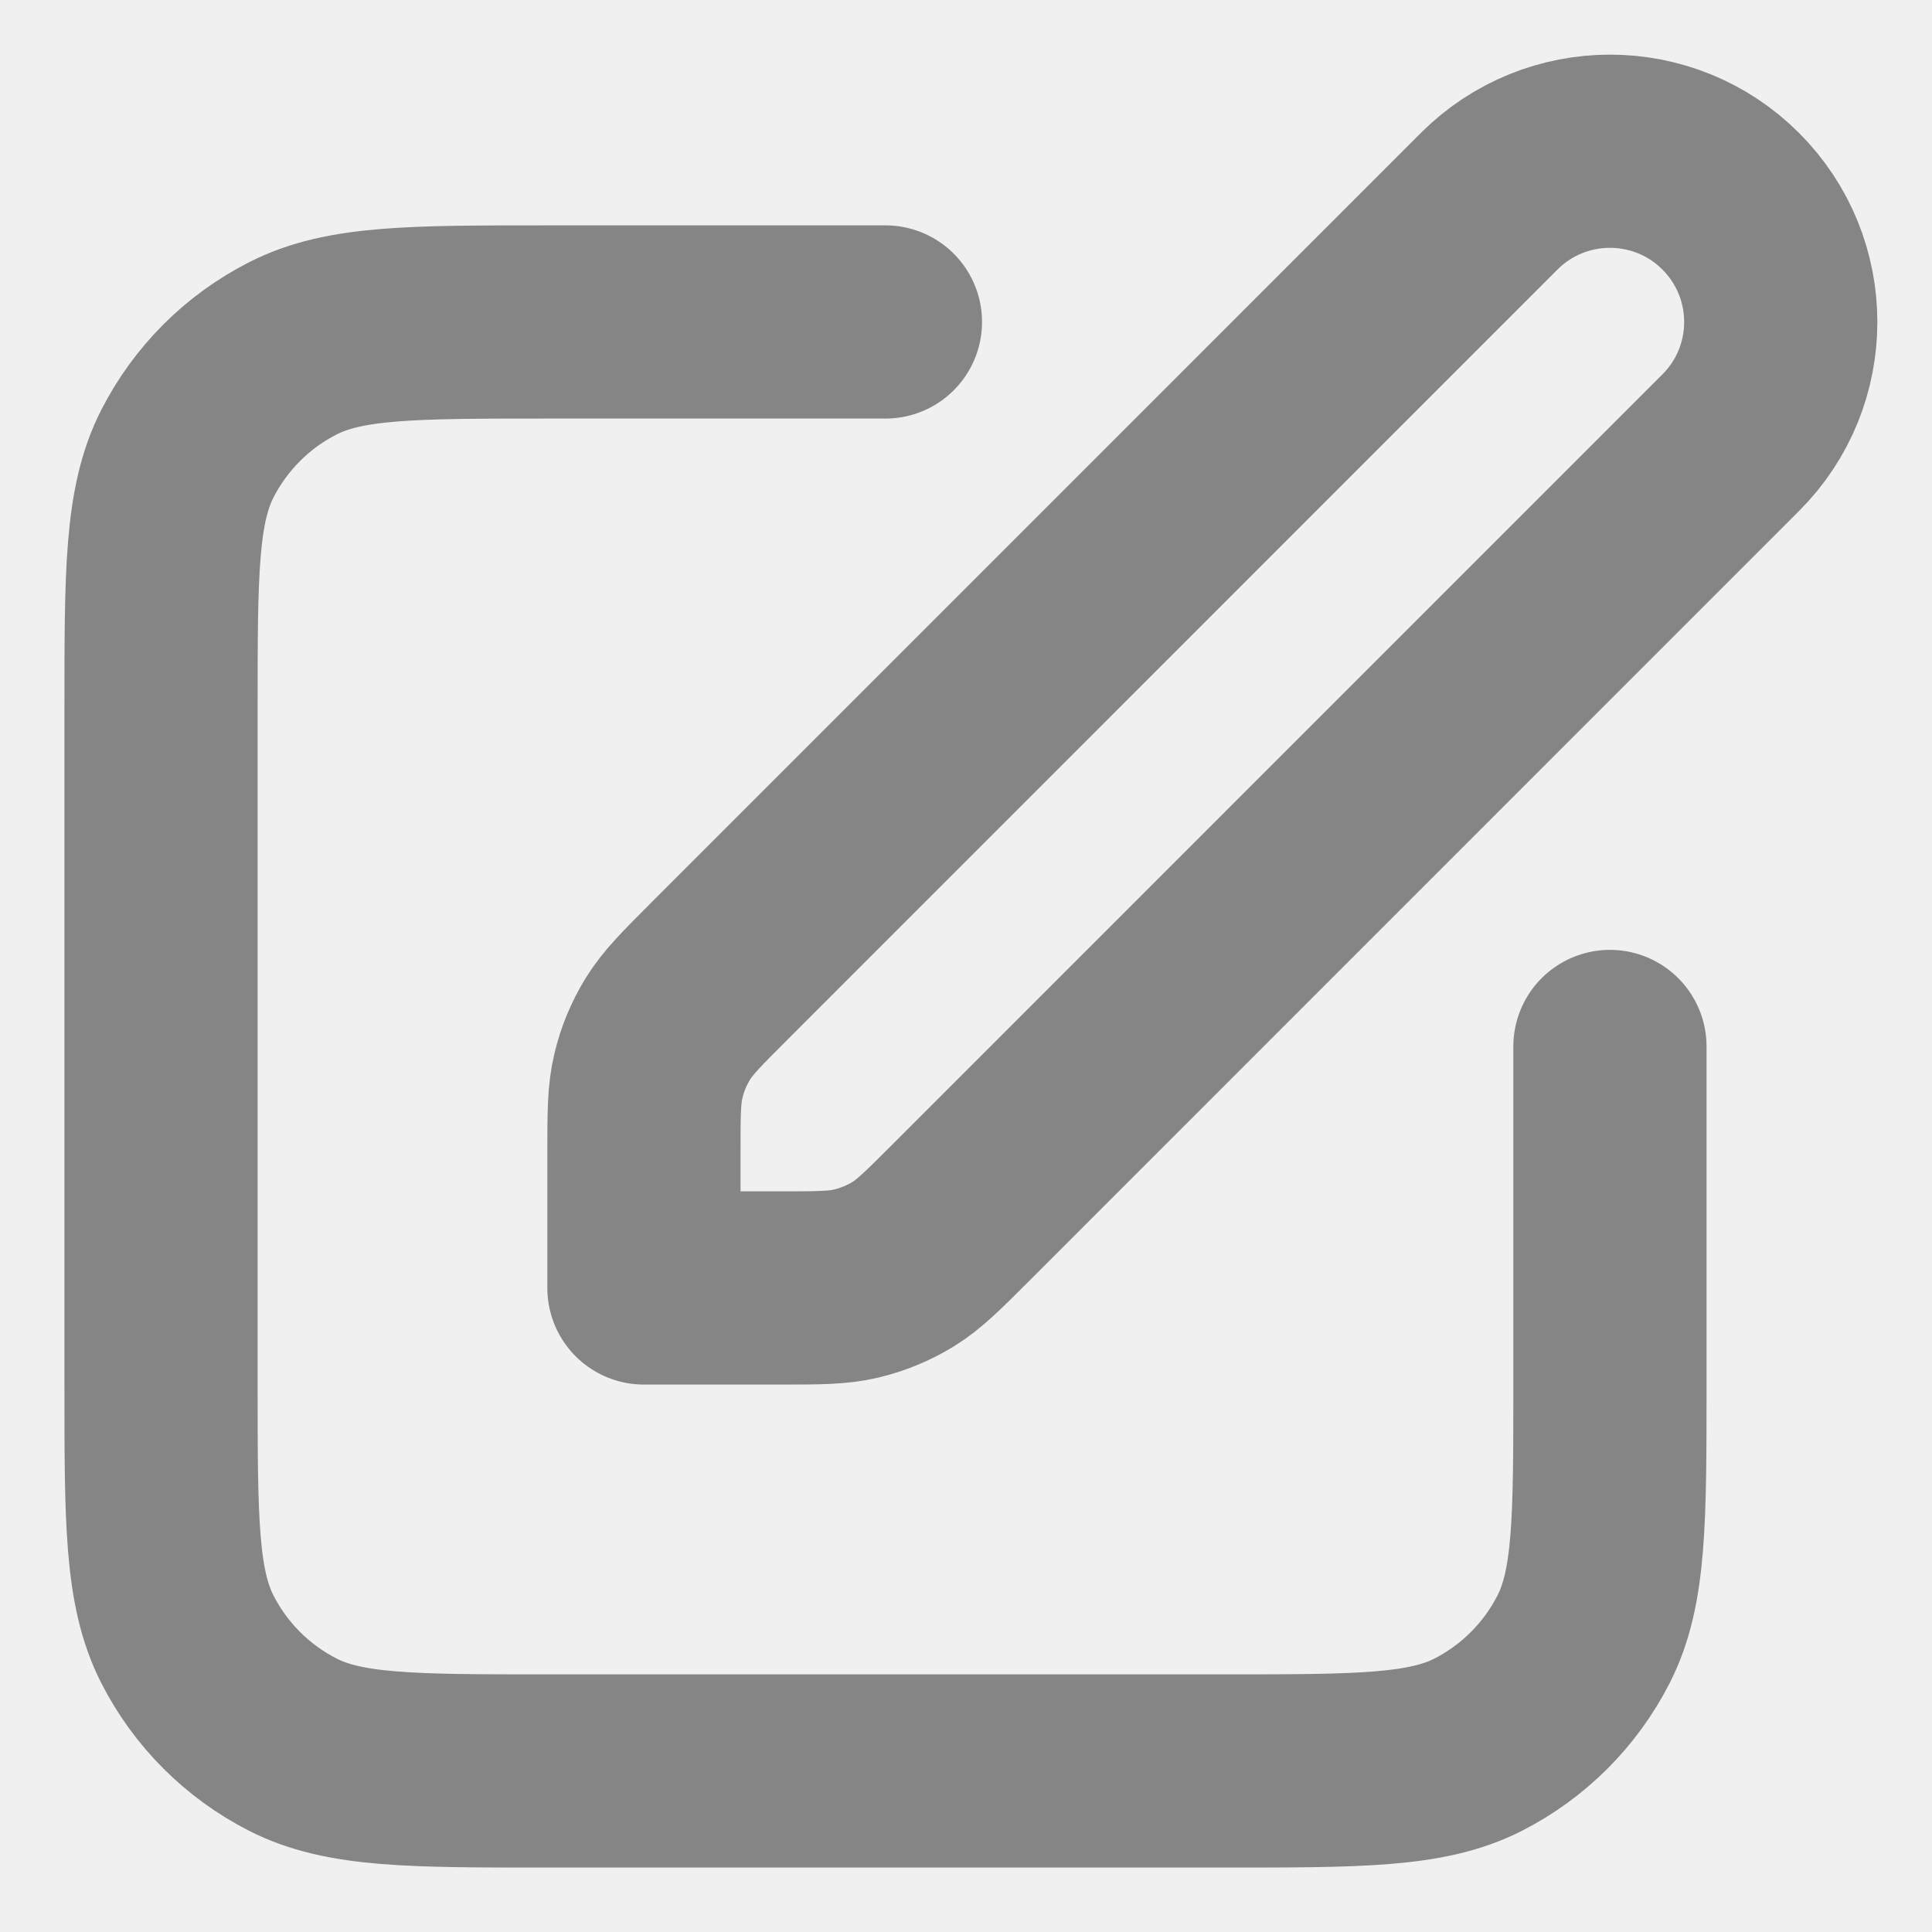
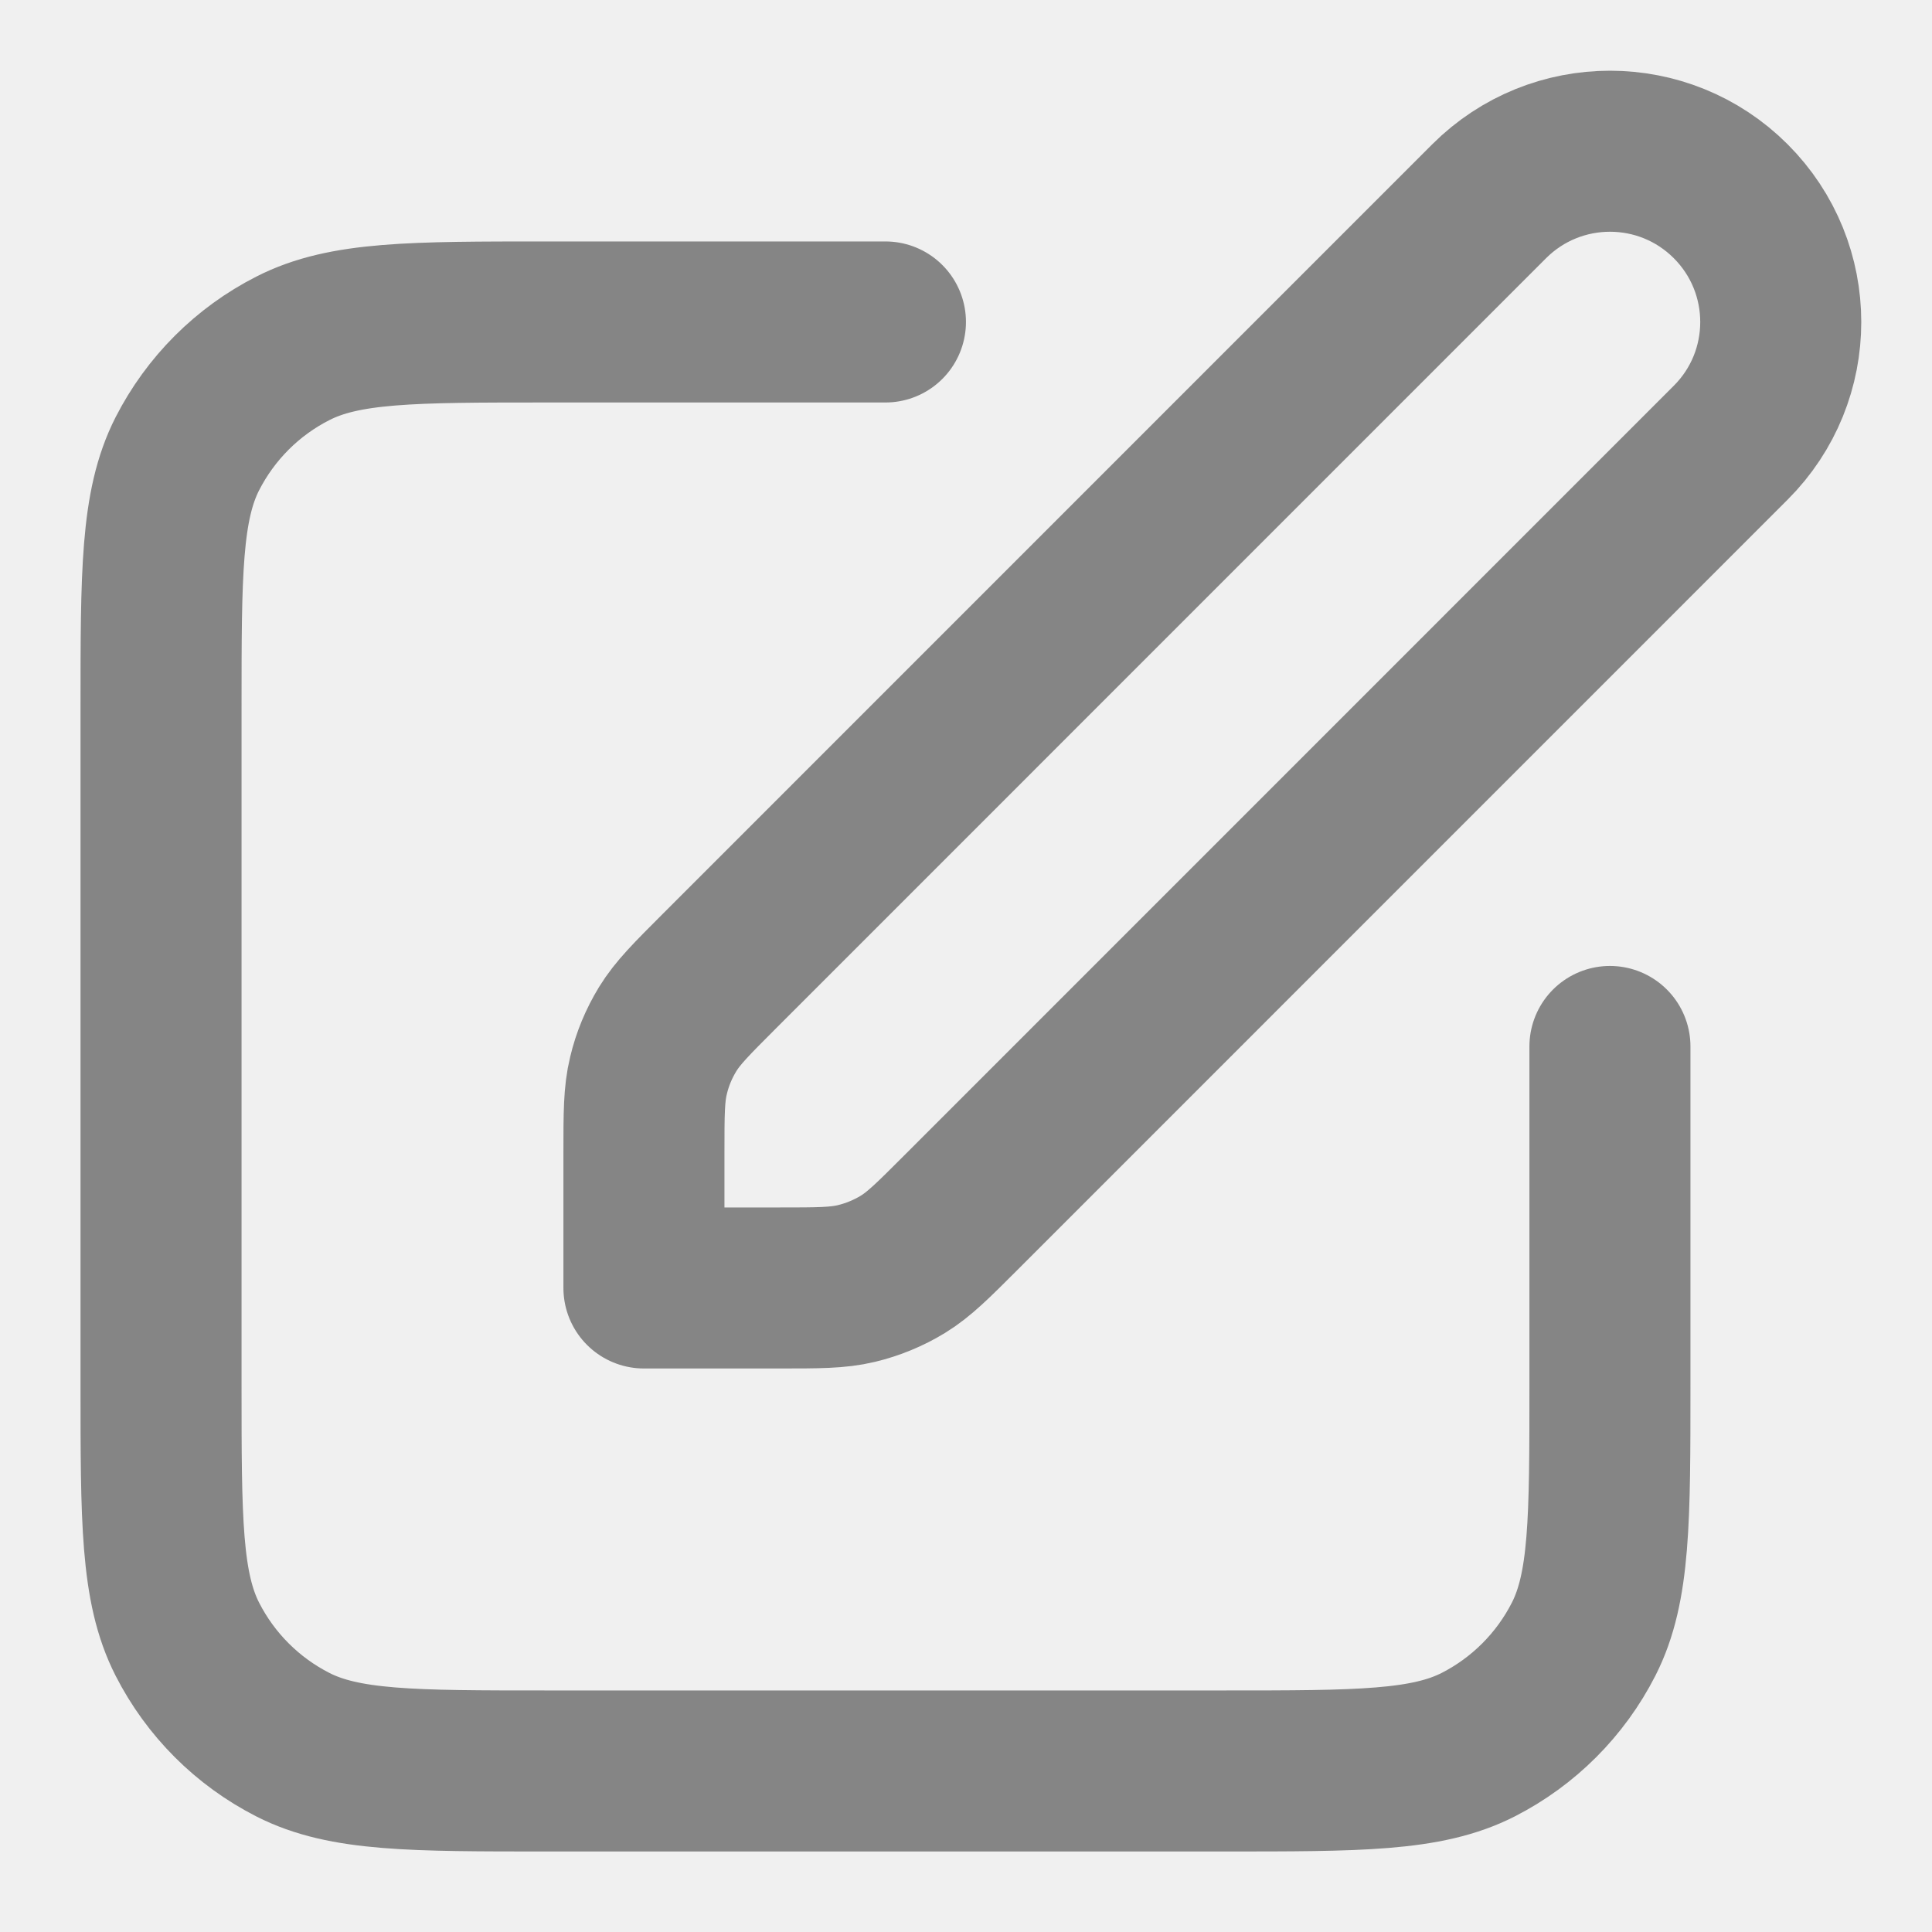
<svg xmlns="http://www.w3.org/2000/svg" width="24" height="24" viewBox="0 0 24 24" fill="none">
  <g transform="scale(1.2 1.2)">
    <g clip-path="url(#clip0_2757_6094)">
-       <path d="M9.166 3.333H5.667C4.266 3.333 3.566 3.333 3.032 3.606C2.561 3.845 2.179 4.228 1.939 4.698C1.667 5.233 1.667 5.933 1.667 7.333V14.333C1.667 15.733 1.667 16.433 1.939 16.968C2.179 17.439 2.561 17.821 3.032 18.061C3.566 18.333 4.266 18.333 5.667 18.333H12.666C14.067 18.333 14.767 18.333 15.302 18.061C15.772 17.821 16.154 17.439 16.394 16.968C16.666 16.433 16.666 15.733 16.666 14.333V10.833M6.666 13.333H8.062C8.47 13.333 8.673 13.333 8.865 13.287C9.035 13.246 9.198 13.179 9.347 13.088C9.515 12.985 9.659 12.841 9.948 12.552L17.916 4.583C18.607 3.893 18.607 2.774 17.916 2.083C17.226 1.393 16.107 1.393 15.416 2.083L7.448 10.052C7.159 10.341 7.015 10.485 6.912 10.653C6.821 10.802 6.753 10.964 6.713 11.135C6.666 11.326 6.666 11.53 6.666 11.938V13.333Z" stroke="#858585" stroke-width="2" stroke-linecap="round" stroke-linejoin="round" fill="none" />
+       <path d="M9.166 3.333H5.667C4.266 3.333 3.566 3.333 3.032 3.606C2.561 3.845 2.179 4.228 1.939 4.698C1.667 5.233 1.667 5.933 1.667 7.333V14.333C1.667 15.733 1.667 16.433 1.939 16.968C2.179 17.439 2.561 17.821 3.032 18.061C3.566 18.333 4.266 18.333 5.667 18.333H12.666C14.067 18.333 14.767 18.333 15.302 18.061C15.772 17.821 16.154 17.439 16.394 16.968C16.666 16.433 16.666 15.733 16.666 14.333V10.833M6.666 13.333H8.062C8.47 13.333 8.673 13.333 8.865 13.287C9.035 13.246 9.198 13.179 9.347 13.088C9.515 12.985 9.659 12.841 9.948 12.552L17.916 4.583C18.607 3.893 18.607 2.774 17.916 2.083C17.226 1.393 16.107 1.393 15.416 2.083L7.448 10.052C7.159 10.341 7.015 10.485 6.912 10.653C6.821 10.802 6.753 10.964 6.713 11.135C6.666 11.326 6.666 11.53 6.666 11.938V13.333Z" stroke="#858585" stroke-width="1.667" stroke-linecap="round" stroke-linejoin="round" fill="none" />
    </g>
    <defs>
      <clipPath id="clip0_2757_6094">
        <rect width="20" height="20" fill="white" />
      </clipPath>
    </defs>
  </g>
</svg>
